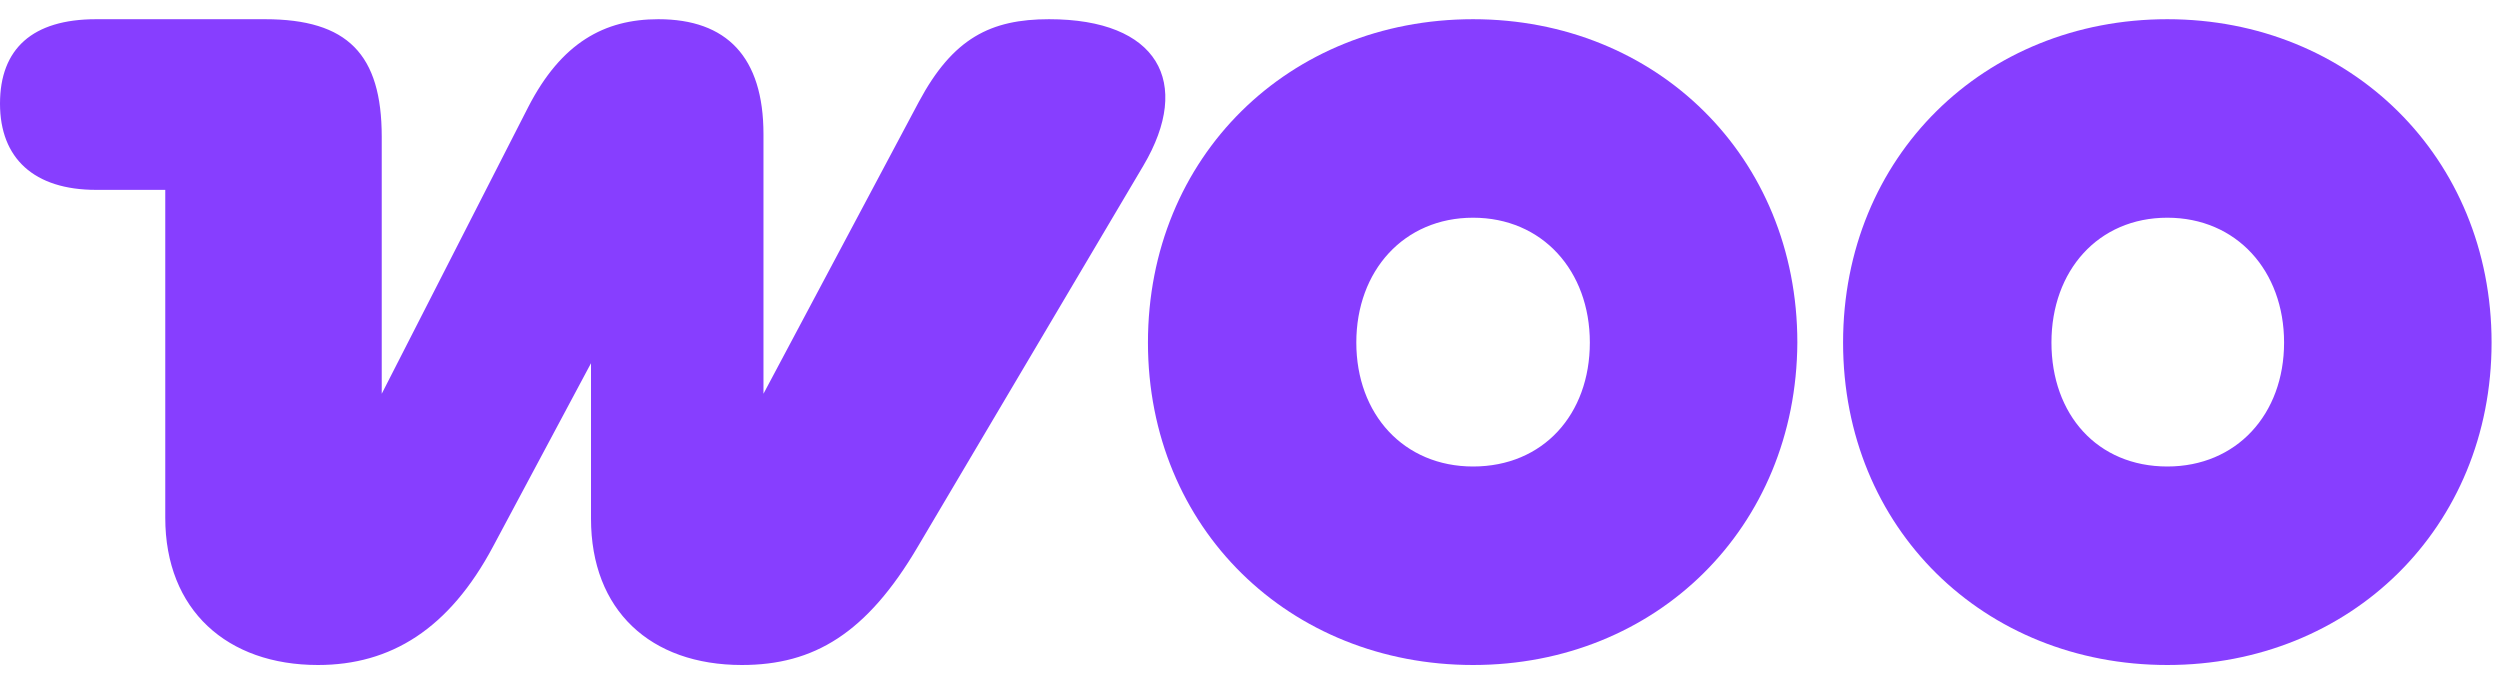
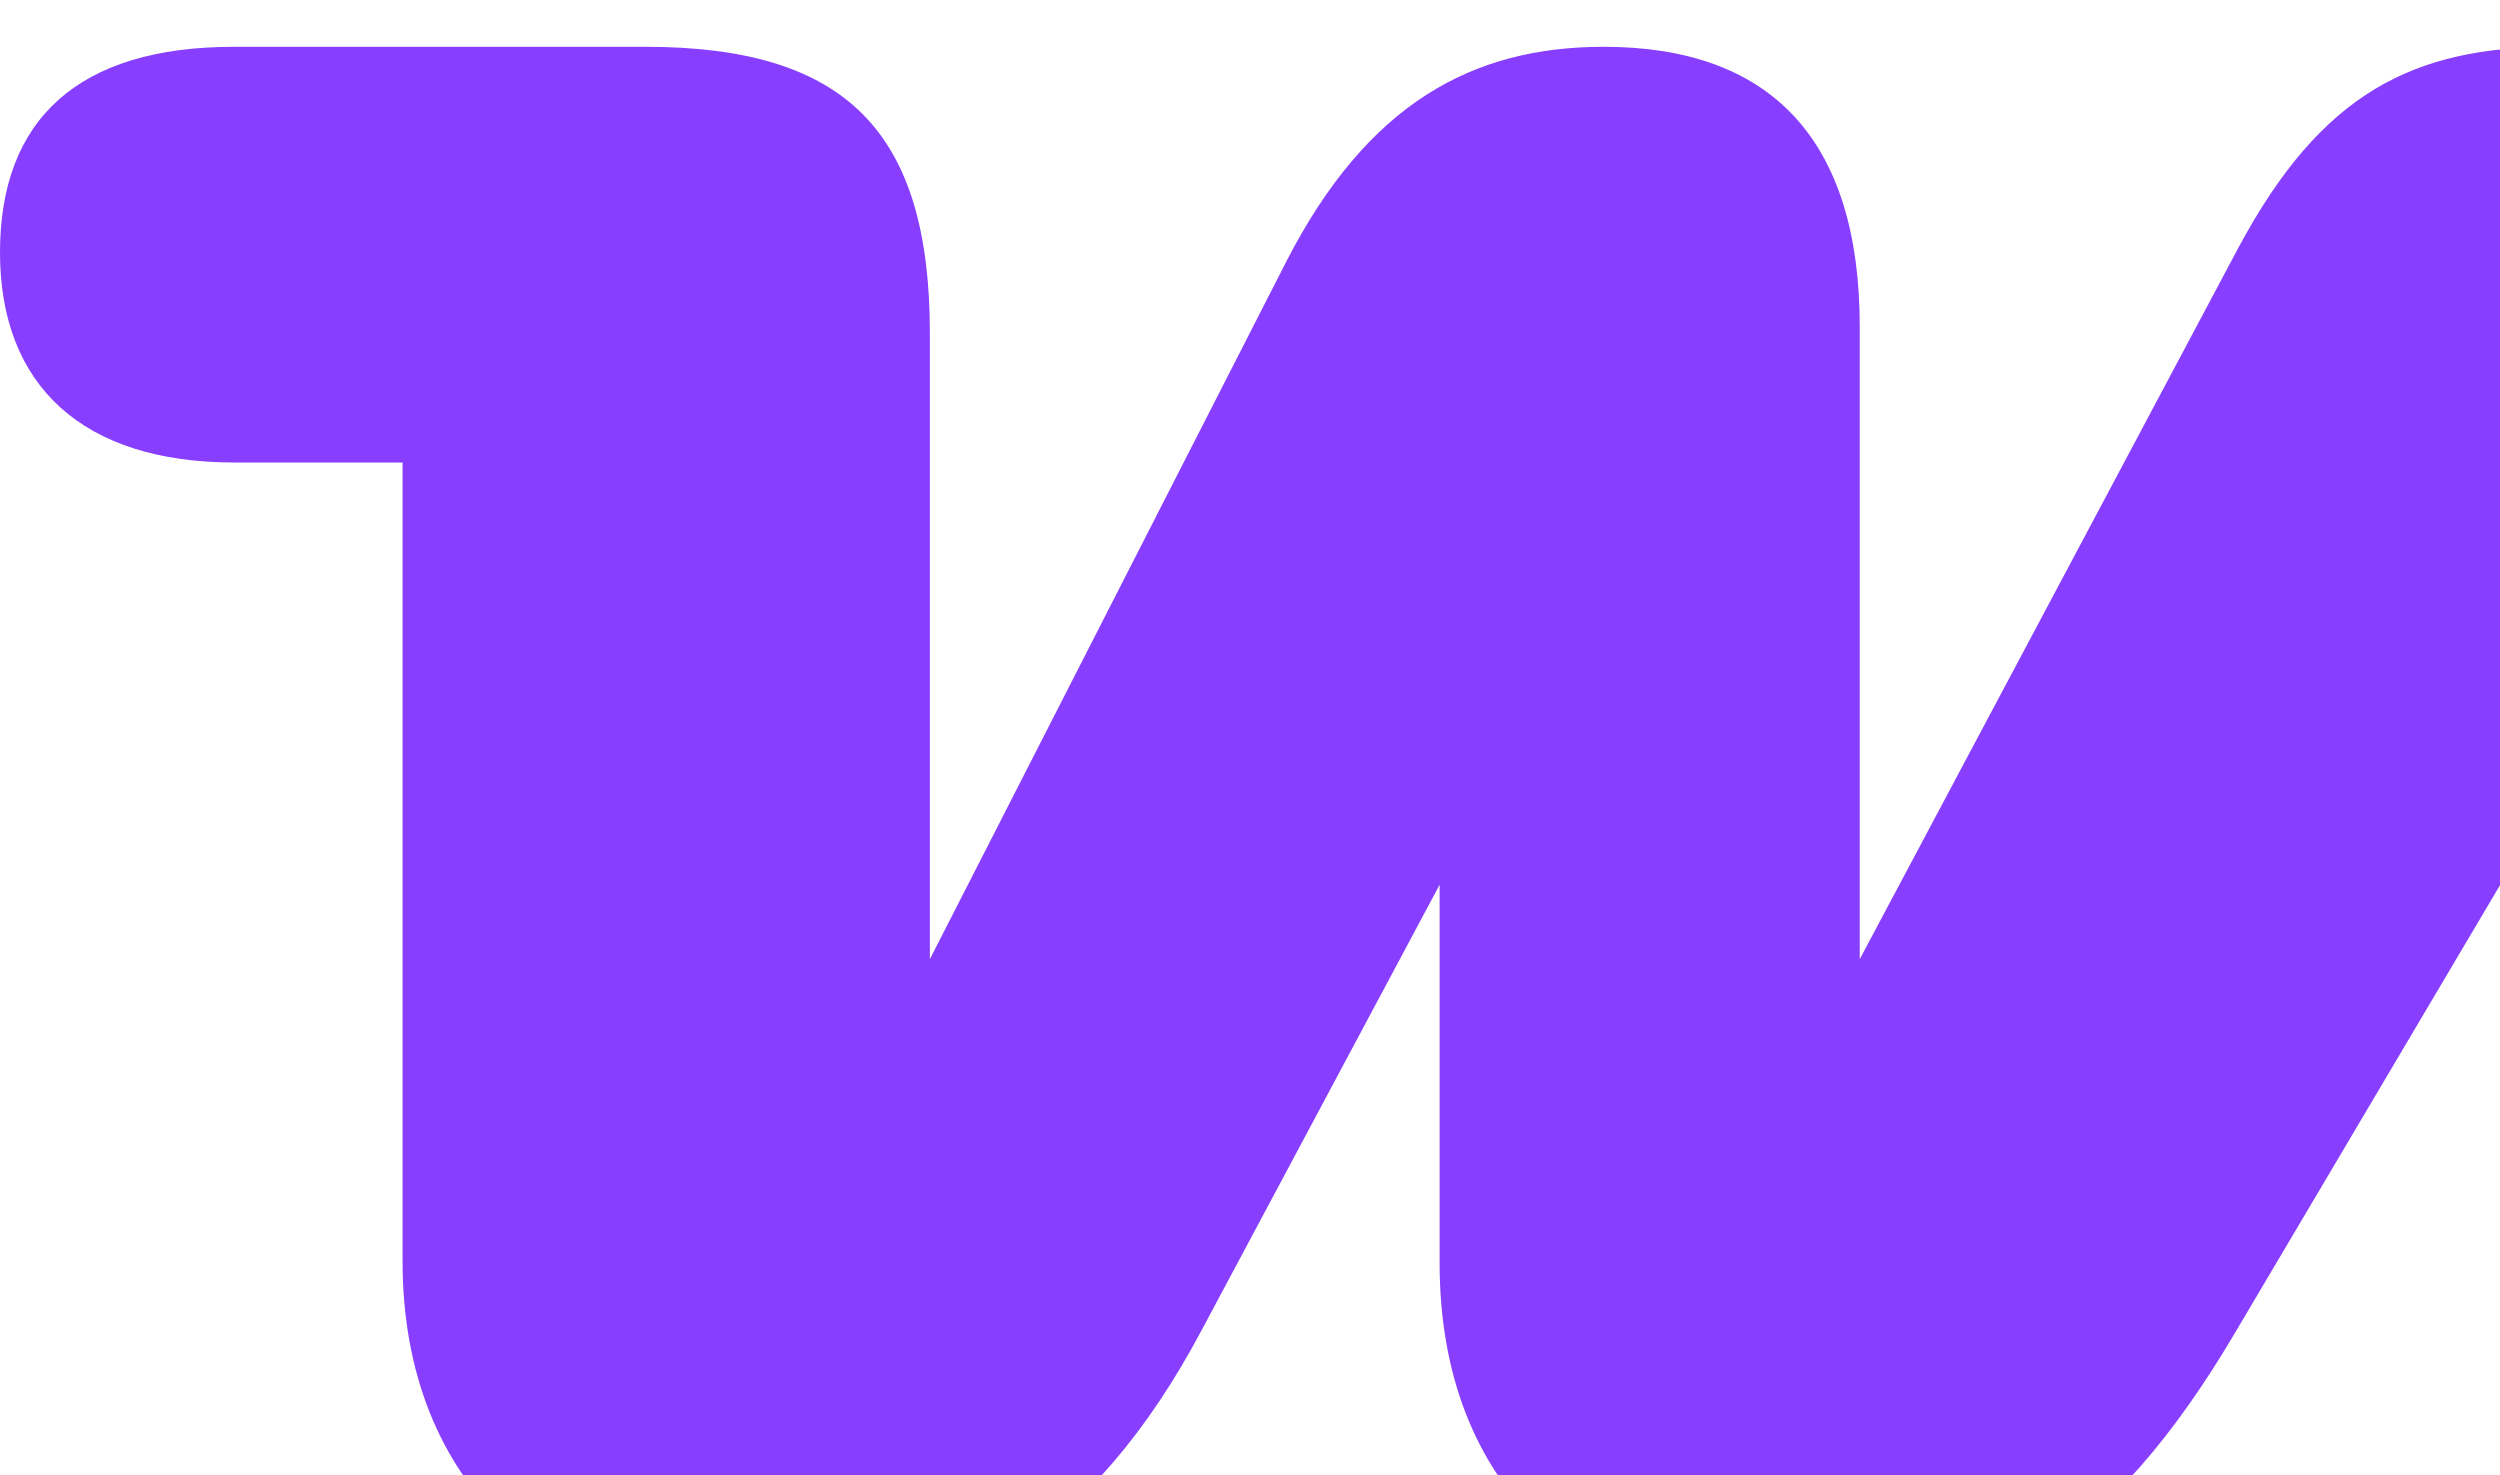
- <svg xmlns="http://www.w3.org/2000/svg" version="1.1" class="wccom-icon wccom-icon__woo-logo" role="img" aria-labelledby="logoTitle" viewBox="0 0 95 26" width="95" height="26" style="max-width: 100%; height: auto;" preserveAspectRatio="xMidYMid">
+ <svg xmlns="http://www.w3.org/2000/svg" version="1.1" class="wccom-icon wccom-icon__woo-logo" role="img" aria-labelledby="logoTitle" viewBox="0 0 39 23" width="39" height="23" style="max-width: 100%; height: auto;" preserveAspectRatio="xMidYMid">
  <path d="M12.082 25.27C14.847 25.27 17.066 23.905 18.738 20.765L22.458 13.802V19.707C22.458 23.188 24.711 25.27 28.192 25.27C30.923 25.27 32.937 24.076 34.882 20.765L43.449 6.293C45.326 3.119 43.995 0.73 39.865 0.73C37.647 0.73 36.213 1.447 34.916 3.87L29.012 14.963V5.099C29.012 2.163 27.612 0.73 25.018 0.73C22.97 0.73 21.332 1.617 20.069 4.075L14.506 14.963V5.201C14.506 2.061 13.209 0.73 10.069 0.73H3.652C1.229 0.73 0 1.856 0 3.938C0 6.02 1.297 7.215 3.652 7.215H6.28V19.673C6.28 23.188 8.635 25.27 12.082 25.27Z" fill="#873EFF" />
  <path fill-rule="evenodd" clip-rule="evenodd" d="M55.977 0.73C48.98 0.73 43.622 5.952 43.622 13.017C43.622 20.082 49.014 25.27 55.977 25.27C62.94 25.27 68.264 20.048 68.299 13.017C68.299 5.952 62.94 0.73 55.977 0.73ZM55.977 17.727C53.349 17.727 51.54 15.748 51.54 13.017C51.54 10.287 53.349 8.273 55.977 8.273C58.605 8.273 60.414 10.287 60.414 13.017C60.414 15.748 58.639 17.727 55.977 17.727Z" fill="#873EFF" />
  <path fill-rule="evenodd" clip-rule="evenodd" d="M70.037 13.017C70.037 5.952 75.395 0.73 82.358 0.73C89.321 0.73 94.68 5.986 94.68 13.017C94.68 20.048 89.321 25.27 82.358 25.27C75.395 25.27 70.037 20.082 70.037 13.017ZM77.955 13.017C77.955 15.748 79.696 17.727 82.358 17.727C84.986 17.727 86.795 15.748 86.795 13.017C86.795 10.287 84.986 8.273 82.358 8.273C79.73 8.273 77.955 10.287 77.955 13.017Z" fill="#873EFF" />
</svg>
